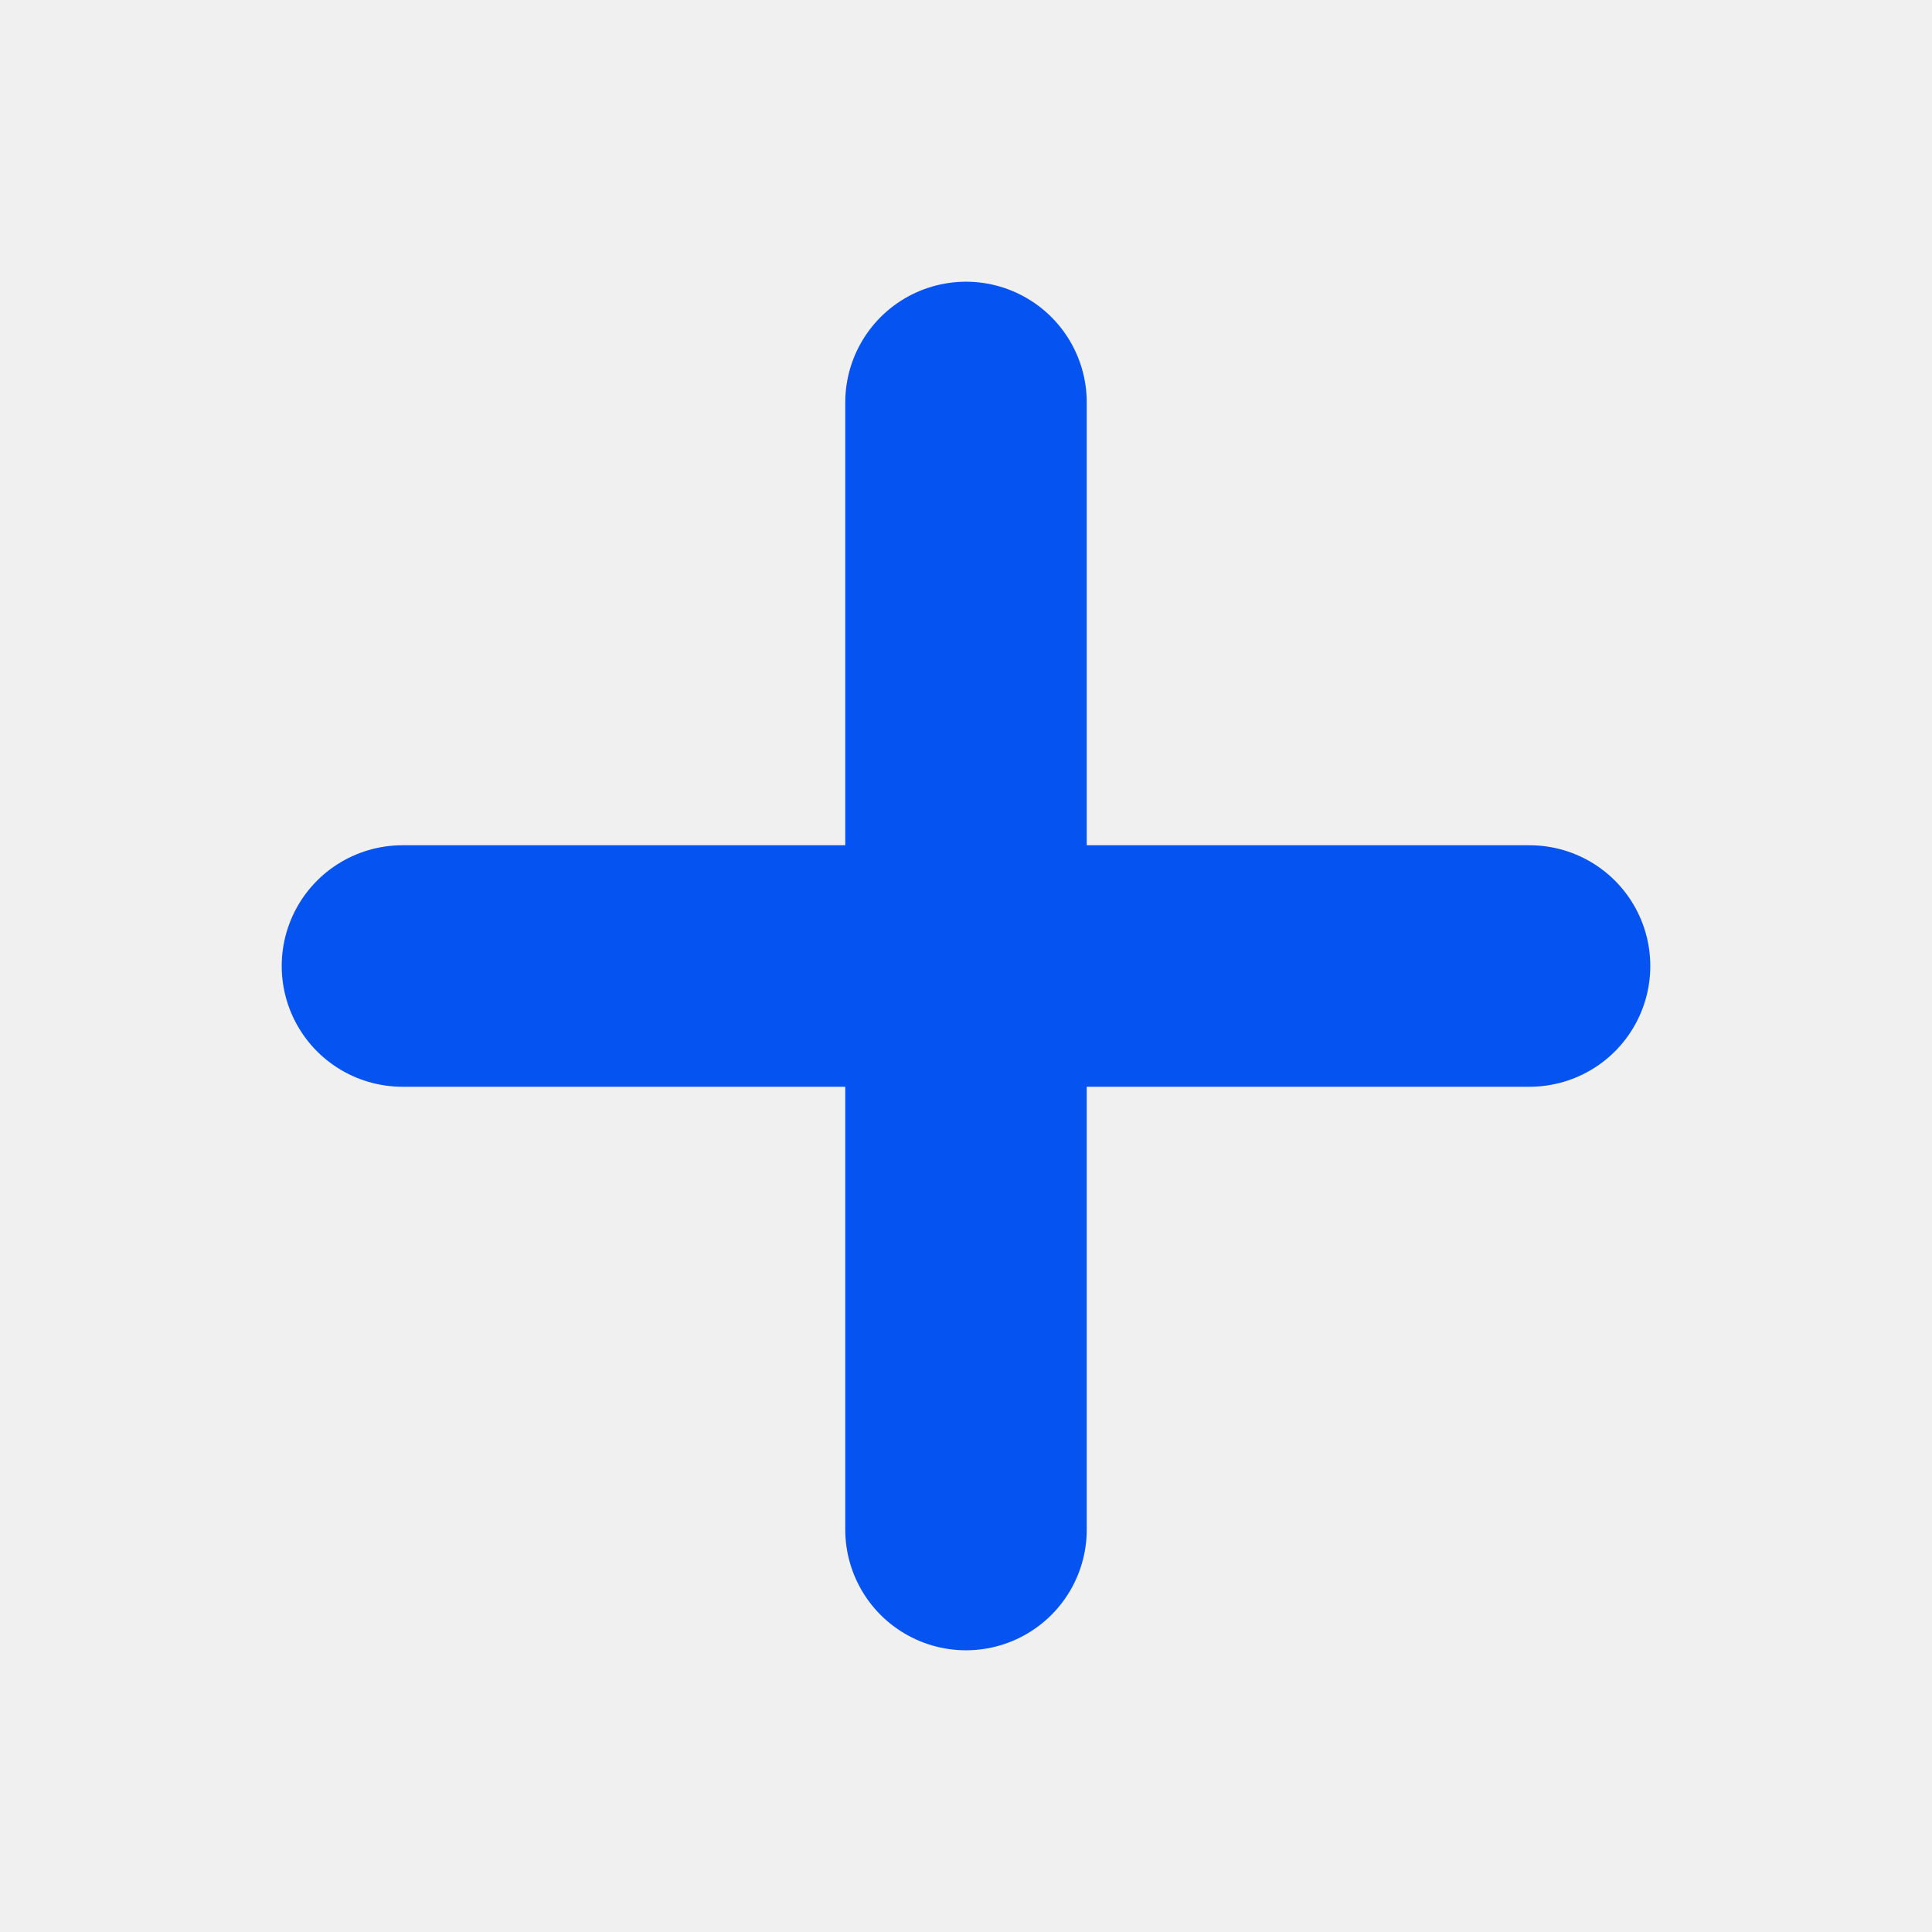
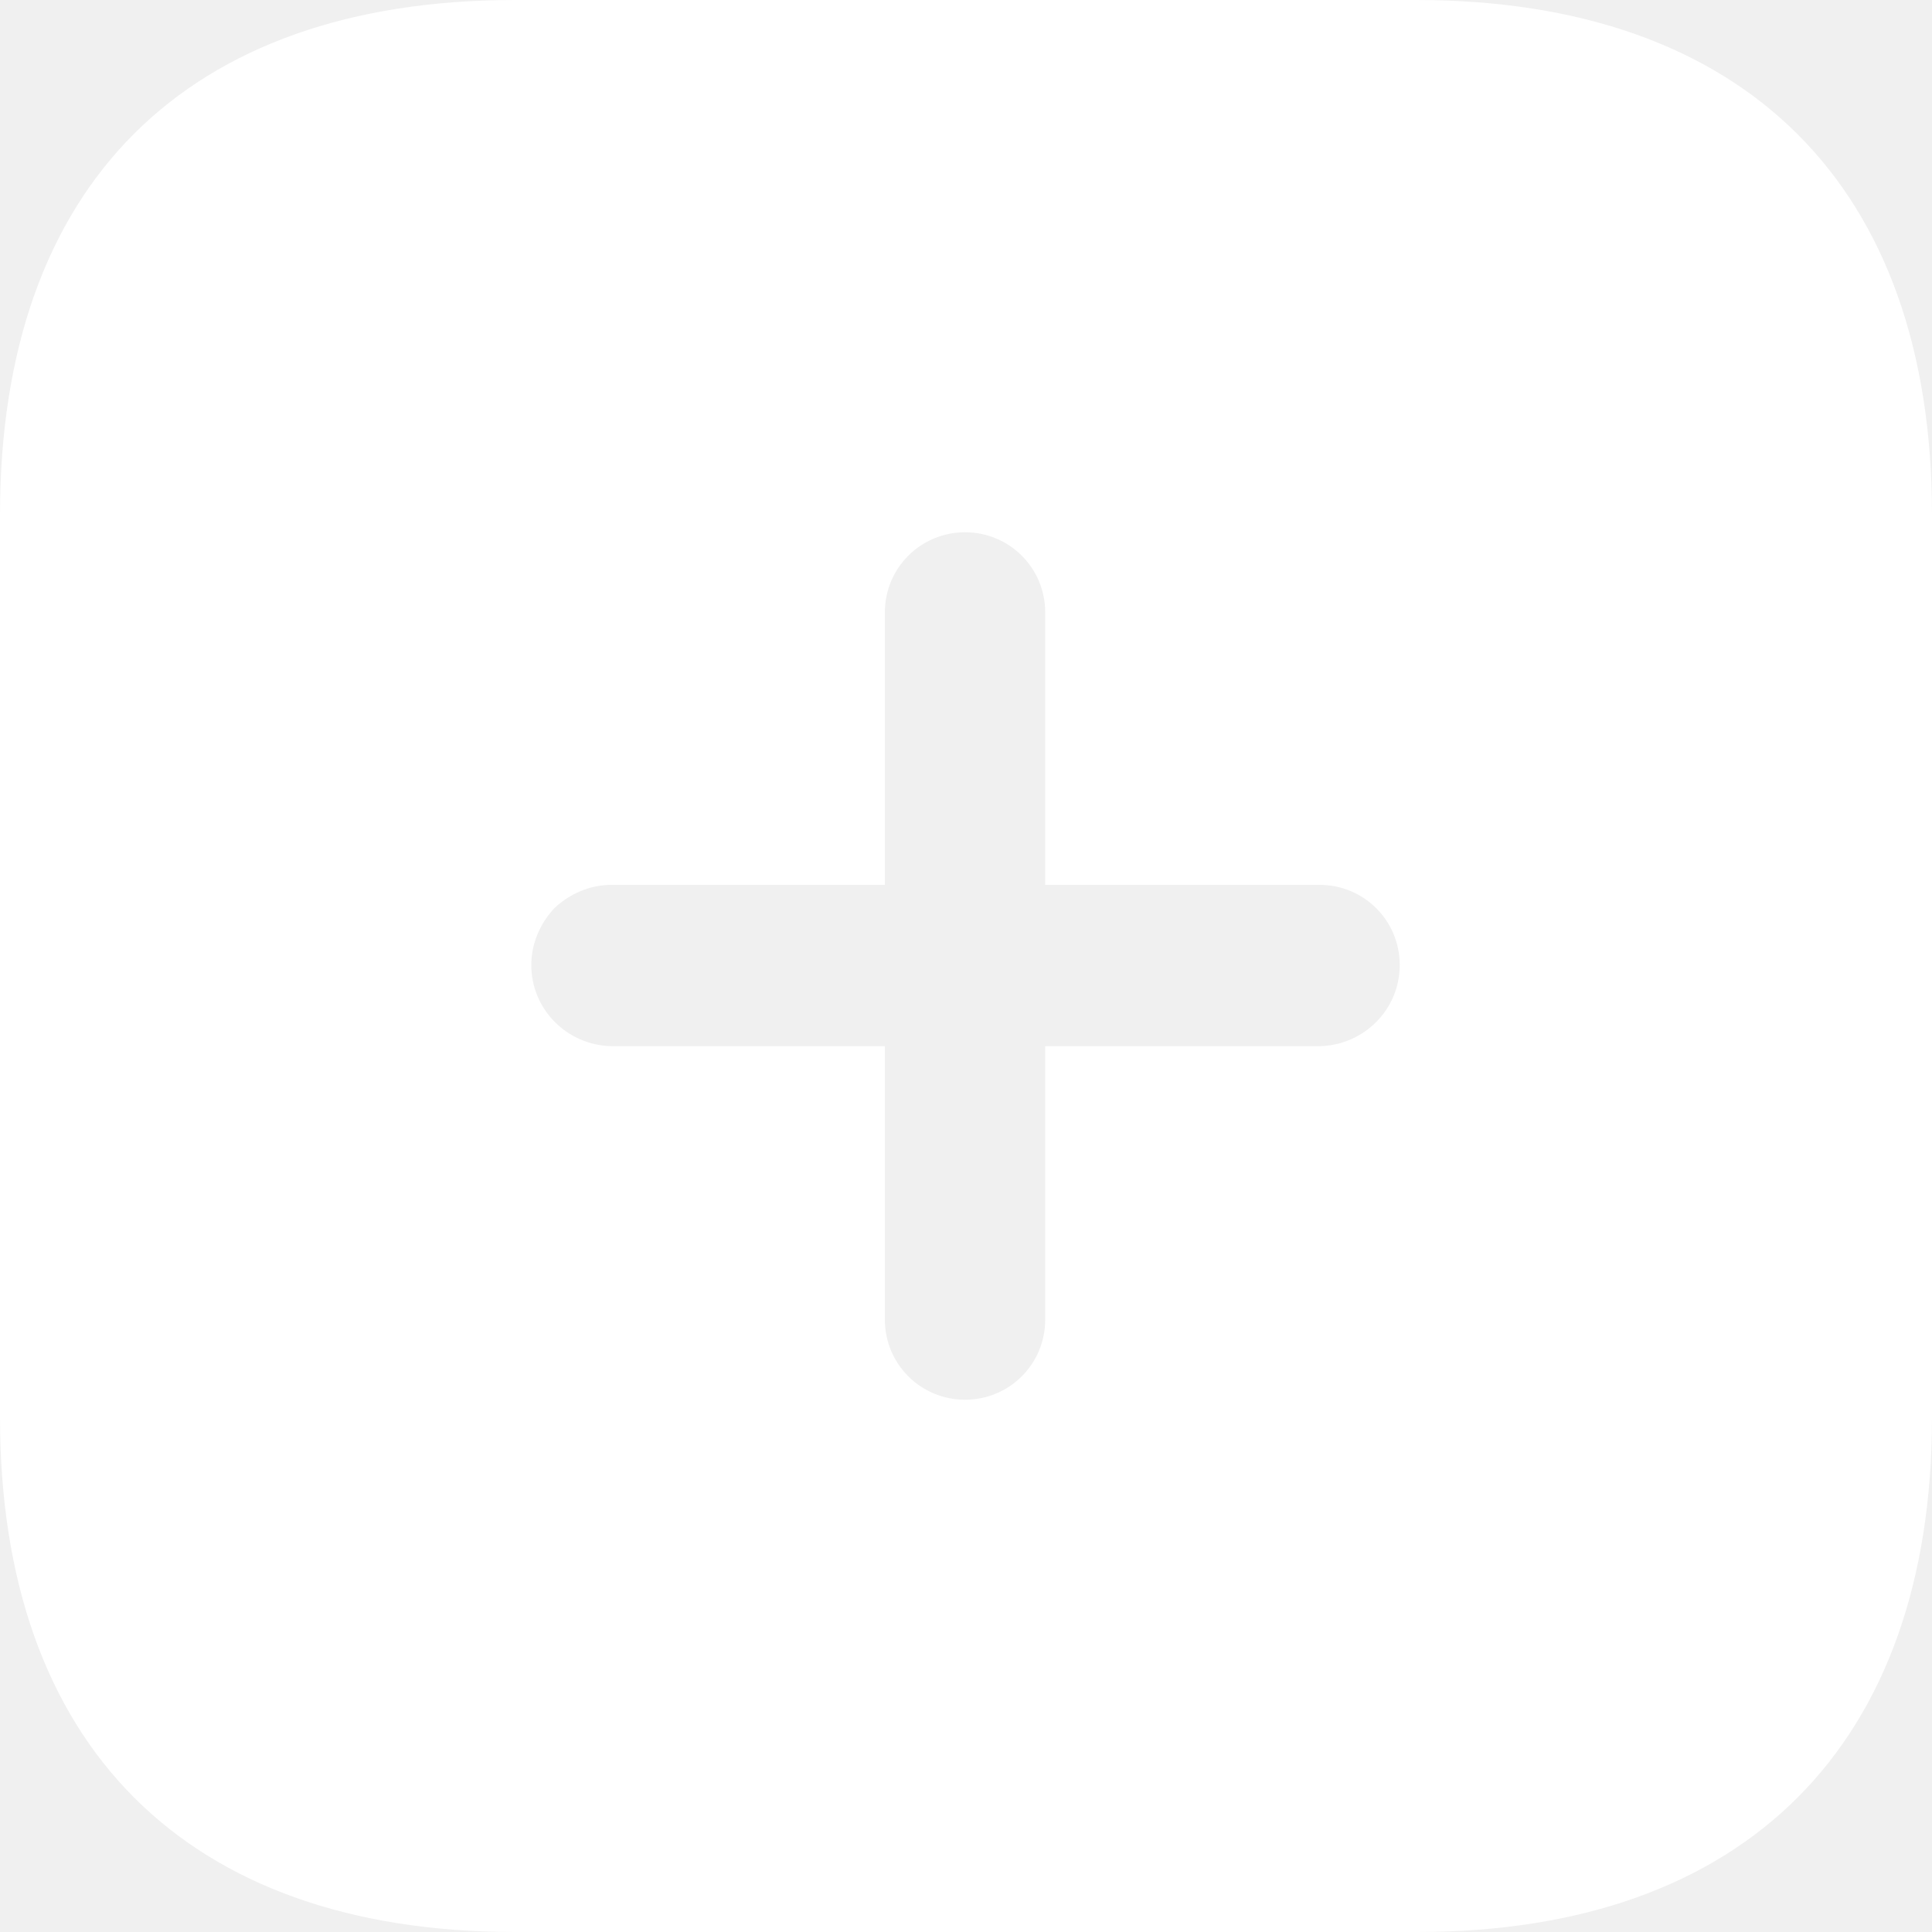
- <svg xmlns="http://www.w3.org/2000/svg" width="16" height="16" viewBox="0 0 16 16" fill="none">
-   <path d="M8 3.333V12.667" stroke="#0554F2" stroke-width="2" stroke-linecap="round" stroke-linejoin="round" />
-   <path d="M3.333 8H12.667" stroke="#0554F2" stroke-width="2" stroke-linecap="round" stroke-linejoin="round" />
+ <svg xmlns="http://www.w3.org/2000/svg" width="20" height="20" viewBox="0 0 20 20" fill="none">
+   <path fill-rule="evenodd" clip-rule="evenodd" d="M5.33 0H14.66C18.06 0 20 1.92 20 5.33V14.67C20 18.06 18.07 20 14.67 20H5.33C1.92 20 0 18.06 0 14.67V5.33C0 1.92 1.92 0 5.33 0ZM10.82 10.83H13.66C14.12 10.82 14.49 10.45 14.49 9.99C14.49 9.53 14.12 9.16 13.66 9.16H10.82V6.34C10.82 5.88 10.45 5.51 9.99 5.51C9.53 5.51 9.16 5.88 9.16 6.34V9.16H6.33C6.11 9.16 5.9 9.25 5.74 9.4C5.59 9.56 5.5 9.769 5.5 9.99C5.5 10.45 5.87 10.82 6.33 10.83H9.16V13.66C9.16 14.12 9.53 14.49 9.99 14.49C10.45 14.49 10.82 14.12 10.82 13.66V10.83Z" fill="white" />
</svg>
